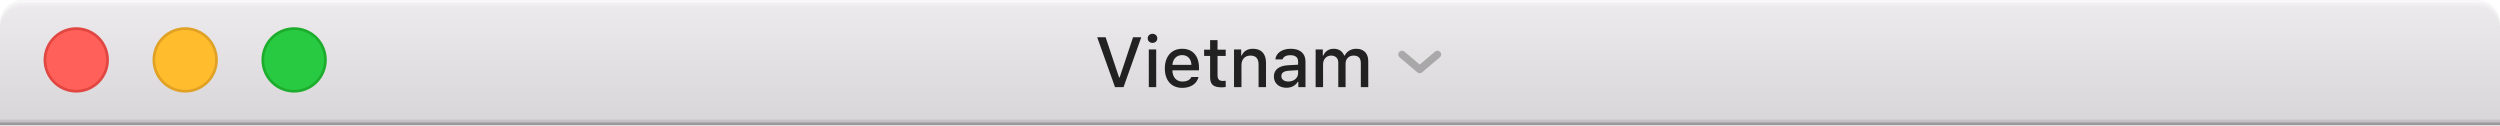
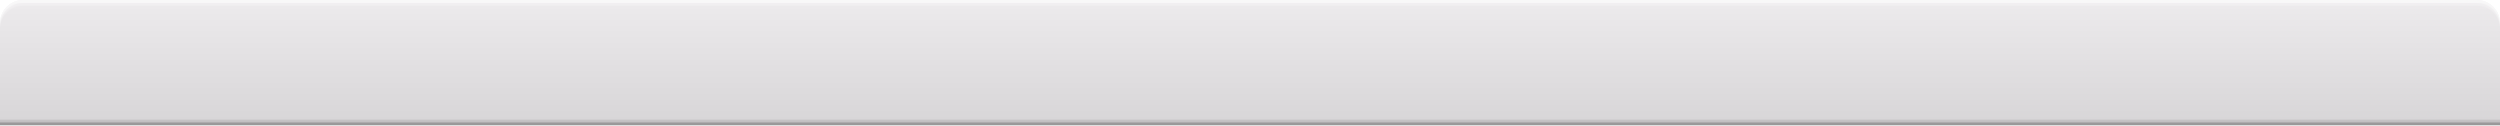
<svg xmlns="http://www.w3.org/2000/svg" xmlns:xlink="http://www.w3.org/1999/xlink" width="459px" height="23px" viewBox="0 0 459 23" version="1.1">
  <defs>
    <linearGradient x1="50%" y1="0%" x2="50%" y2="100%" id="linearGradient-1">
      <stop stop-color="#EDEBED" offset="0%" />
      <stop stop-color="#D7D5D7" offset="100%" />
    </linearGradient>
    <path d="M0,4.245 C0,1.901 1.898,0 4.251,0 L454.749,0 C457.097,0 459,1.902 459,4.245 L459,23 L0,23 L0,4.245 Z" id="path-2" />
    <filter x="-0.1%" y="-2.2%" width="100.2%" height="104.3%" filterUnits="objectBoundingBox" id="filter-3">
      <feOffset dx="0" dy="1" in="SourceAlpha" result="shadowOffsetInner1" />
      <feComposite in="shadowOffsetInner1" in2="SourceAlpha" operator="arithmetic" k2="-1" k3="1" result="shadowInnerInner1" />
      <feColorMatrix values="0 0 0 0 1   0 0 0 0 1   0 0 0 0 1  0 0 0 0.255 0" type="matrix" in="shadowInnerInner1" result="shadowMatrixInner1" />
      <feOffset dx="0" dy="0.5" in="SourceAlpha" result="shadowOffsetInner2" />
      <feComposite in="shadowOffsetInner2" in2="SourceAlpha" operator="arithmetic" k2="-1" k3="1" result="shadowInnerInner2" />
      <feColorMatrix values="0 0 0 0 1   0 0 0 0 1   0 0 0 0 1  0 0 0 0.503 0" type="matrix" in="shadowInnerInner2" result="shadowMatrixInner2" />
      <feOffset dx="0" dy="-1" in="SourceAlpha" result="shadowOffsetInner3" />
      <feComposite in="shadowOffsetInner3" in2="SourceAlpha" operator="arithmetic" k2="-1" k3="1" result="shadowInnerInner3" />
      <feColorMatrix values="0 0 0 0 0   0 0 0 0 0   0 0 0 0 0  0 0 0 0.101 0" type="matrix" in="shadowInnerInner3" result="shadowMatrixInner3" />
      <feOffset dx="0" dy="-0.5" in="SourceAlpha" result="shadowOffsetInner4" />
      <feComposite in="shadowOffsetInner4" in2="SourceAlpha" operator="arithmetic" k2="-1" k3="1" result="shadowInnerInner4" />
      <feColorMatrix values="0 0 0 0 0   0 0 0 0 0   0 0 0 0 0  0 0 0 0.203 0" type="matrix" in="shadowInnerInner4" result="shadowMatrixInner4" />
      <feMerge>
        <feMergeNode in="shadowMatrixInner1" />
        <feMergeNode in="shadowMatrixInner2" />
        <feMergeNode in="shadowMatrixInner3" />
        <feMergeNode in="shadowMatrixInner4" />
      </feMerge>
    </filter>
  </defs>
  <g id="VIET" stroke="none" stroke-width="1" fill="none" fill-rule="evenodd">
    <g id="Home-Hover-Vietnam" transform="translate(-748, -224)">
      <g id="Group-3-Copy-4" transform="translate(748, 224)">
        <g id="Group-2">
          <g id="Title-Bar">
            <g id="Bg">
              <use fill="url(#linearGradient-1)" fill-rule="evenodd" xlink:href="#path-2" />
              <use fill="black" fill-opacity="1" filter="url(#filter-3)" xlink:href="#path-2" />
            </g>
-             <g id="Traffic-Light" transform="translate(8, 5)" stroke-width="0.5">
-               <circle id="Green" stroke="#1DAD2D" fill="#28CA42" cx="46" cy="6" r="5.75" />
-               <circle id="Yellow" stroke="#E0A124" fill="#FFBD2E" cx="26" cy="6" r="5.75" />
-               <circle id="Red" stroke="#E24640" fill="#FF6059" cx="6" cy="6" r="5.75" />
-             </g>
-           </g>
-           <g id="Title" transform="translate(201, 6)">
-             <path d="M5.281,10 L3.72,10 L0.444,0.84 L1.993,0.84 L4.462,8.223 L4.57,8.223 L7.027,0.84 L8.538,0.84 L5.281,10 Z M9.92,10 L9.92,3.087 L11.278,3.087 L11.278,10 L9.92,10 Z M10.599,1.875 C10.091,1.875 9.716,1.513 9.716,1.043 C9.716,0.567 10.091,0.206 10.599,0.206 C11.107,0.206 11.481,0.567 11.481,1.043 C11.481,1.513 11.107,1.875 10.599,1.875 Z M16.043,4.116 C15.034,4.116 14.329,4.827 14.253,5.906 L17.744,5.906 C17.713,4.82 17.052,4.116 16.043,4.116 Z M17.738,8.134 L19.052,8.134 C18.741,9.372 17.636,10.133 16.056,10.133 C14.075,10.133 12.863,8.775 12.863,6.566 C12.863,4.357 14.101,2.954 16.05,2.954 C17.973,2.954 19.135,4.268 19.135,6.439 L19.135,6.915 L14.253,6.915 L14.253,6.991 C14.298,8.204 15.002,8.972 16.094,8.972 C16.919,8.972 17.484,8.673 17.738,8.134 Z M21.177,1.367 L22.541,1.367 L22.541,3.119 L24.039,3.119 L24.039,4.268 L22.541,4.268 L22.541,7.823 C22.541,8.546 22.84,8.864 23.519,8.864 C23.728,8.864 23.849,8.851 24.039,8.832 L24.039,9.968 C23.817,10.006 23.563,10.038 23.297,10.038 C21.78,10.038 21.177,9.505 21.177,8.172 L21.177,4.268 L20.078,4.268 L20.078,3.119 L21.177,3.119 L21.177,1.367 Z M25.567,10 L25.567,3.087 L26.881,3.087 L26.881,4.186 L26.983,4.186 C27.319,3.417 28.005,2.954 29.046,2.954 C30.588,2.954 31.439,3.881 31.439,5.525 L31.439,10 L30.074,10 L30.074,5.868 C30.074,4.757 29.592,4.205 28.583,4.205 C27.573,4.205 26.932,4.877 26.932,5.957 L26.932,10 L25.567,10 Z M35.538,8.965 C36.566,8.965 37.328,8.312 37.328,7.455 L37.328,6.877 L35.639,6.985 C34.687,7.048 34.256,7.372 34.256,7.981 C34.256,8.604 34.795,8.965 35.538,8.965 Z M35.189,10.114 C33.856,10.114 32.884,9.308 32.884,8.045 C32.884,6.801 33.811,6.083 35.455,5.982 L37.328,5.874 L37.328,5.277 C37.328,4.547 36.845,4.135 35.912,4.135 C35.151,4.135 34.624,4.414 34.471,4.903 L33.151,4.903 C33.291,3.716 34.408,2.954 35.976,2.954 C37.709,2.954 38.686,3.817 38.686,5.277 L38.686,10 L37.372,10 L37.372,9.029 L37.264,9.029 C36.852,9.721 36.096,10.114 35.189,10.114 Z M40.551,10 L40.551,3.087 L41.865,3.087 L41.865,4.198 L41.966,4.198 C42.271,3.417 42.969,2.954 43.889,2.954 C44.835,2.954 45.489,3.443 45.794,4.198 L45.902,4.198 C46.251,3.443 47.044,2.954 48.003,2.954 C49.399,2.954 50.212,3.798 50.212,5.239 L50.212,10 L48.847,10 L48.847,5.595 C48.847,4.662 48.403,4.205 47.508,4.205 C46.625,4.205 46.048,4.839 46.048,5.652 L46.048,10 L44.708,10 L44.708,5.461 C44.708,4.681 44.188,4.205 43.375,4.205 C42.544,4.205 41.915,4.884 41.915,5.772 L41.915,10 L40.551,10 Z" id="Document-Title" fill-opacity="0.85" fill="#000000" />
-             <polyline id="Dropdown" stroke="#000000" stroke-width="1.375" opacity="0.25" stroke-linecap="round" stroke-linejoin="round" transform="translate(59.66, 5.375) rotate(180) translate(-59.66, -5.375) " points="56.41 6.75 59.66 4 62.91 6.75" />
          </g>
        </g>
      </g>
    </g>
  </g>
</svg>
